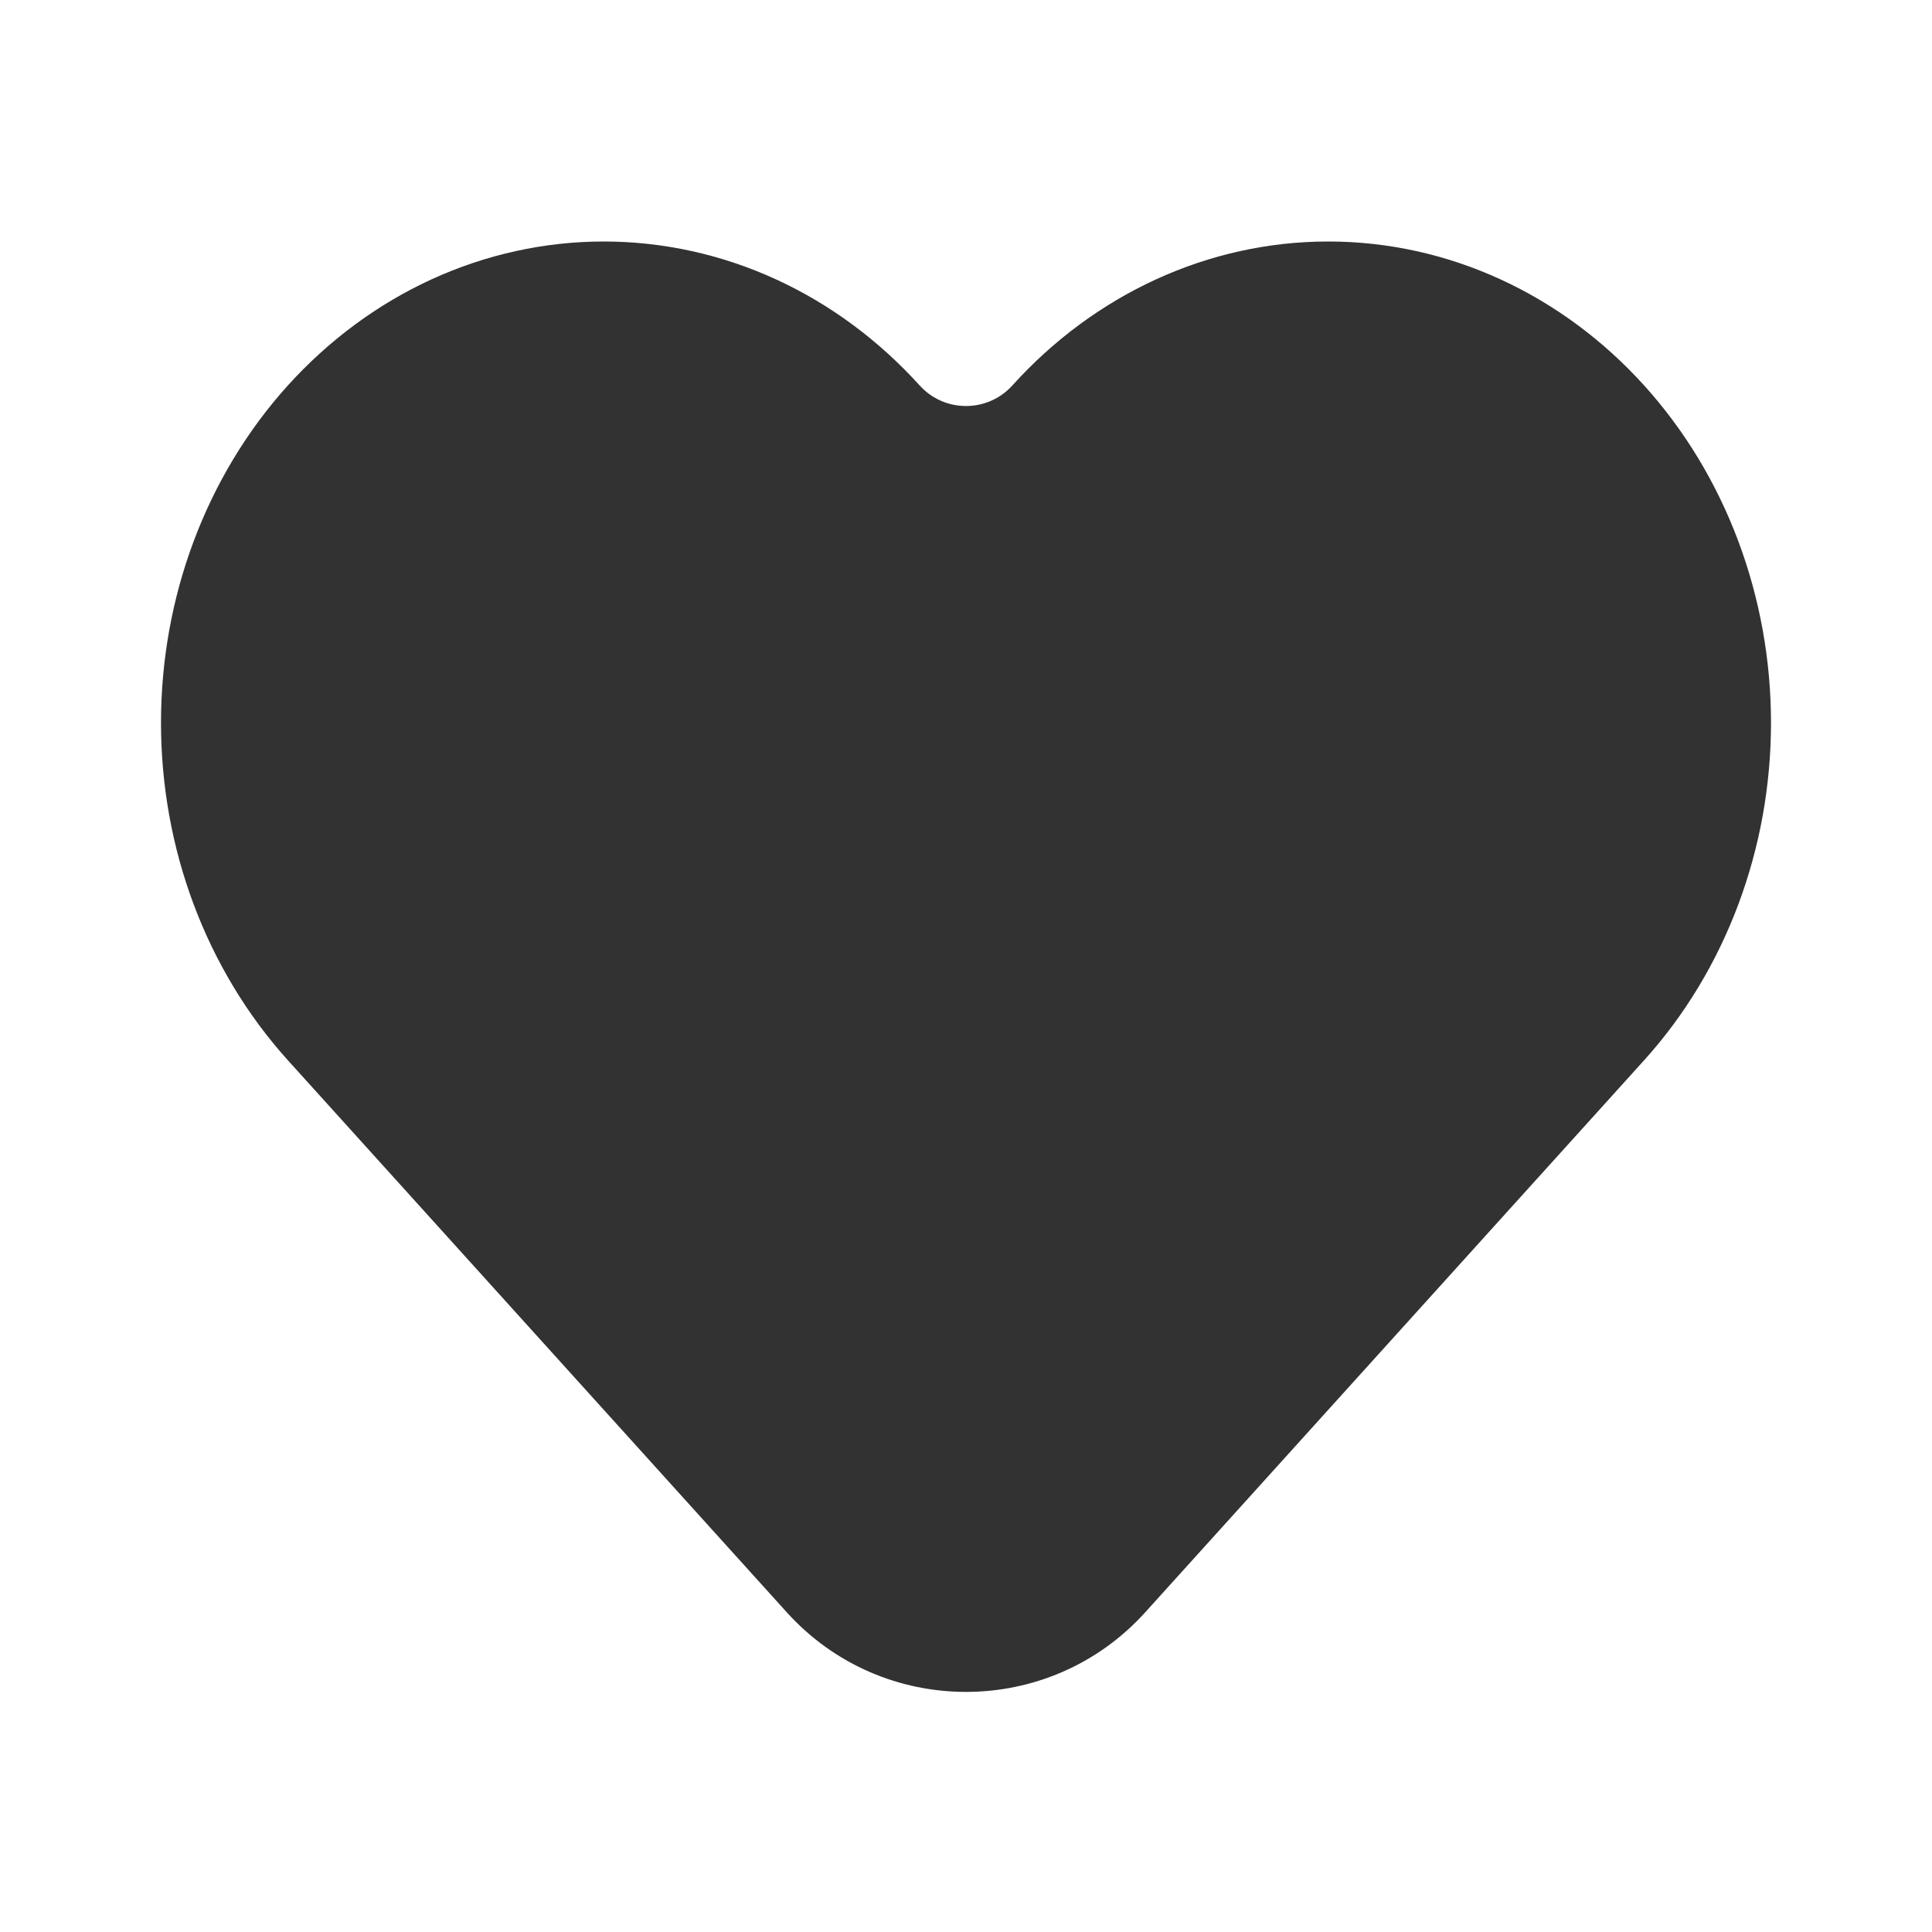
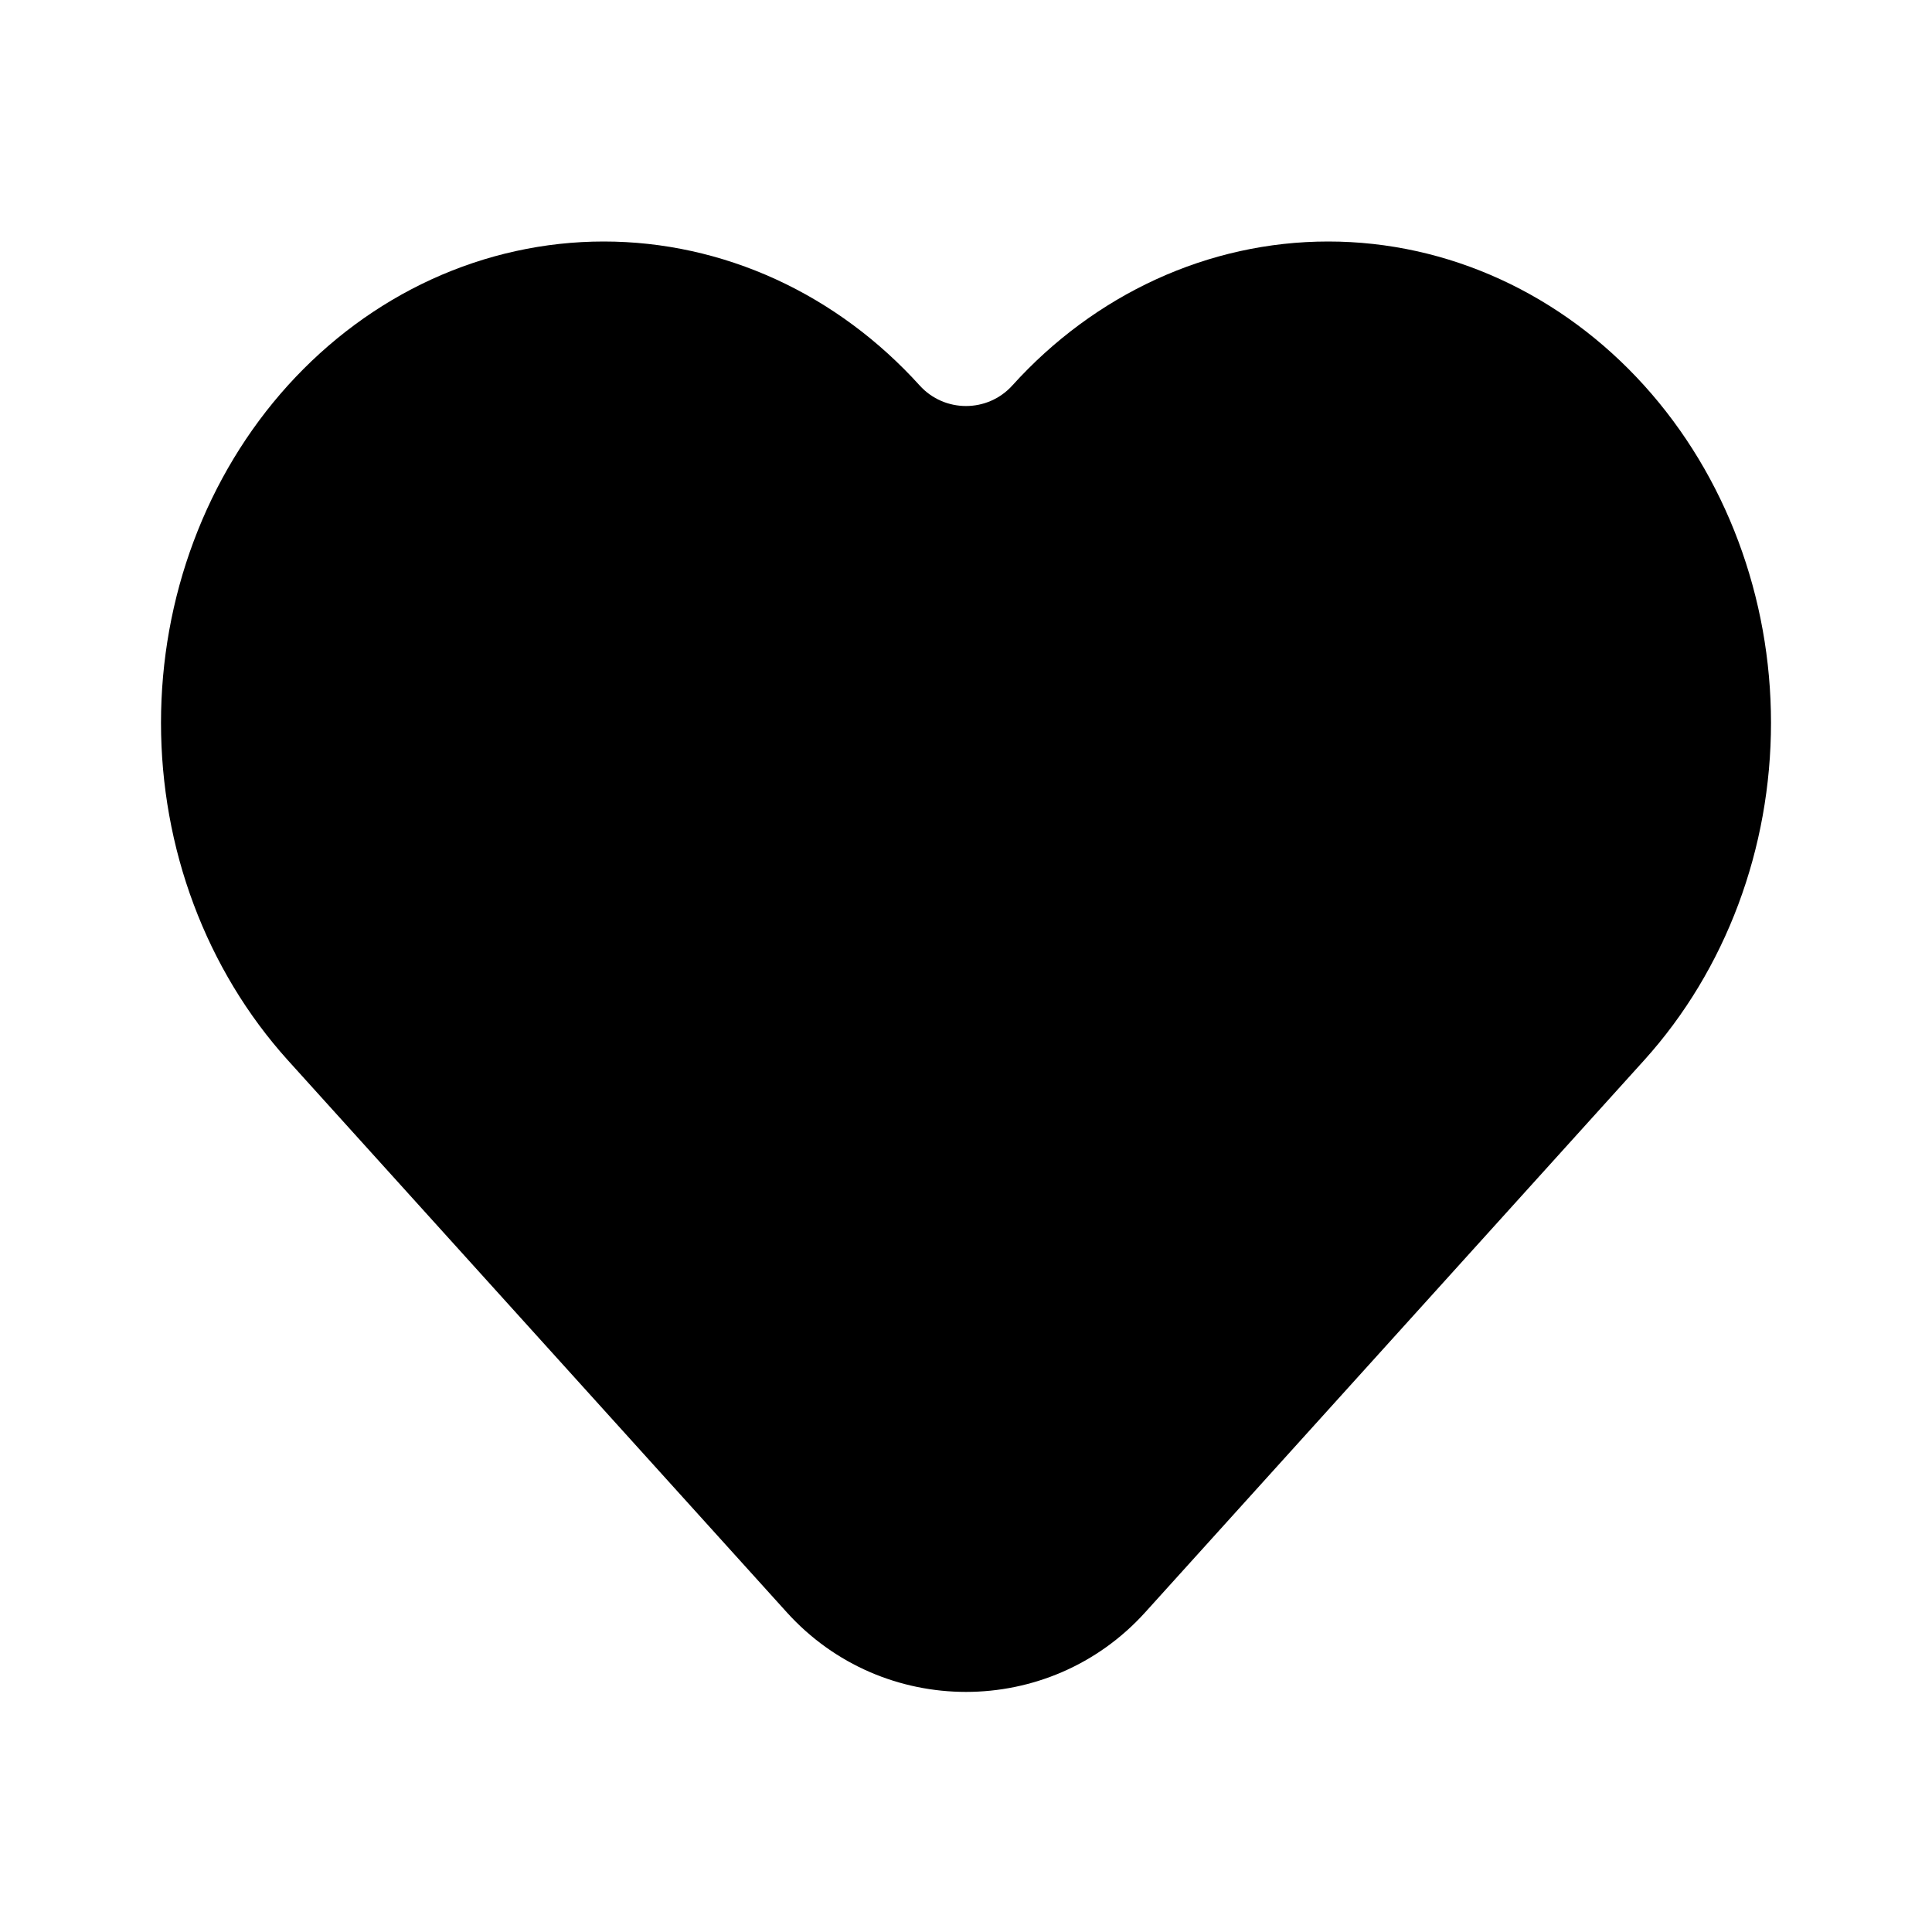
- <svg xmlns="http://www.w3.org/2000/svg" viewBox="0 0 24 24" fill="none">
+ <svg xmlns="http://www.w3.org/2000/svg" viewBox="0 0 24 24" fill="current">
  <rect width="24" height="24" fill="white" />
-   <path fill-rule="evenodd" clip-rule="evenodd" d="M5.361 3.47C6.036 3.161 6.763 3 7.5 3C8.237 3 8.964 3.161 9.639 3.47C10.313 3.779 10.918 4.229 11.424 4.788C11.732 5.129 12.268 5.129 12.576 4.788C13.598 3.657 15.007 3 16.5 3C17.993 3 19.402 3.657 20.424 4.788C21.443 5.915 22 7.424 22 8.979C22 10.534 21.443 12.043 20.424 13.171L14.226 20.029C13.035 21.347 10.965 21.347 9.774 20.029L3.576 13.171C3.071 12.611 2.675 11.953 2.406 11.235C2.137 10.518 2 9.751 2 8.979C2 8.207 2.137 7.441 2.406 6.723C2.675 6.005 3.071 5.347 3.576 4.788C4.082 4.229 4.687 3.779 5.361 3.47Z" fill="#323232" />
+   <path fill-rule="evenodd" clip-rule="evenodd" d="M5.361 3.47C6.036 3.161 6.763 3 7.5 3C8.237 3 8.964 3.161 9.639 3.47C10.313 3.779 10.918 4.229 11.424 4.788C11.732 5.129 12.268 5.129 12.576 4.788C13.598 3.657 15.007 3 16.5 3C17.993 3 19.402 3.657 20.424 4.788C21.443 5.915 22 7.424 22 8.979C22 10.534 21.443 12.043 20.424 13.171L14.226 20.029C13.035 21.347 10.965 21.347 9.774 20.029L3.576 13.171C3.071 12.611 2.675 11.953 2.406 11.235C2.137 10.518 2 9.751 2 8.979C2 8.207 2.137 7.441 2.406 6.723C2.675 6.005 3.071 5.347 3.576 4.788C4.082 4.229 4.687 3.779 5.361 3.47Z" fill="current" />
</svg>
